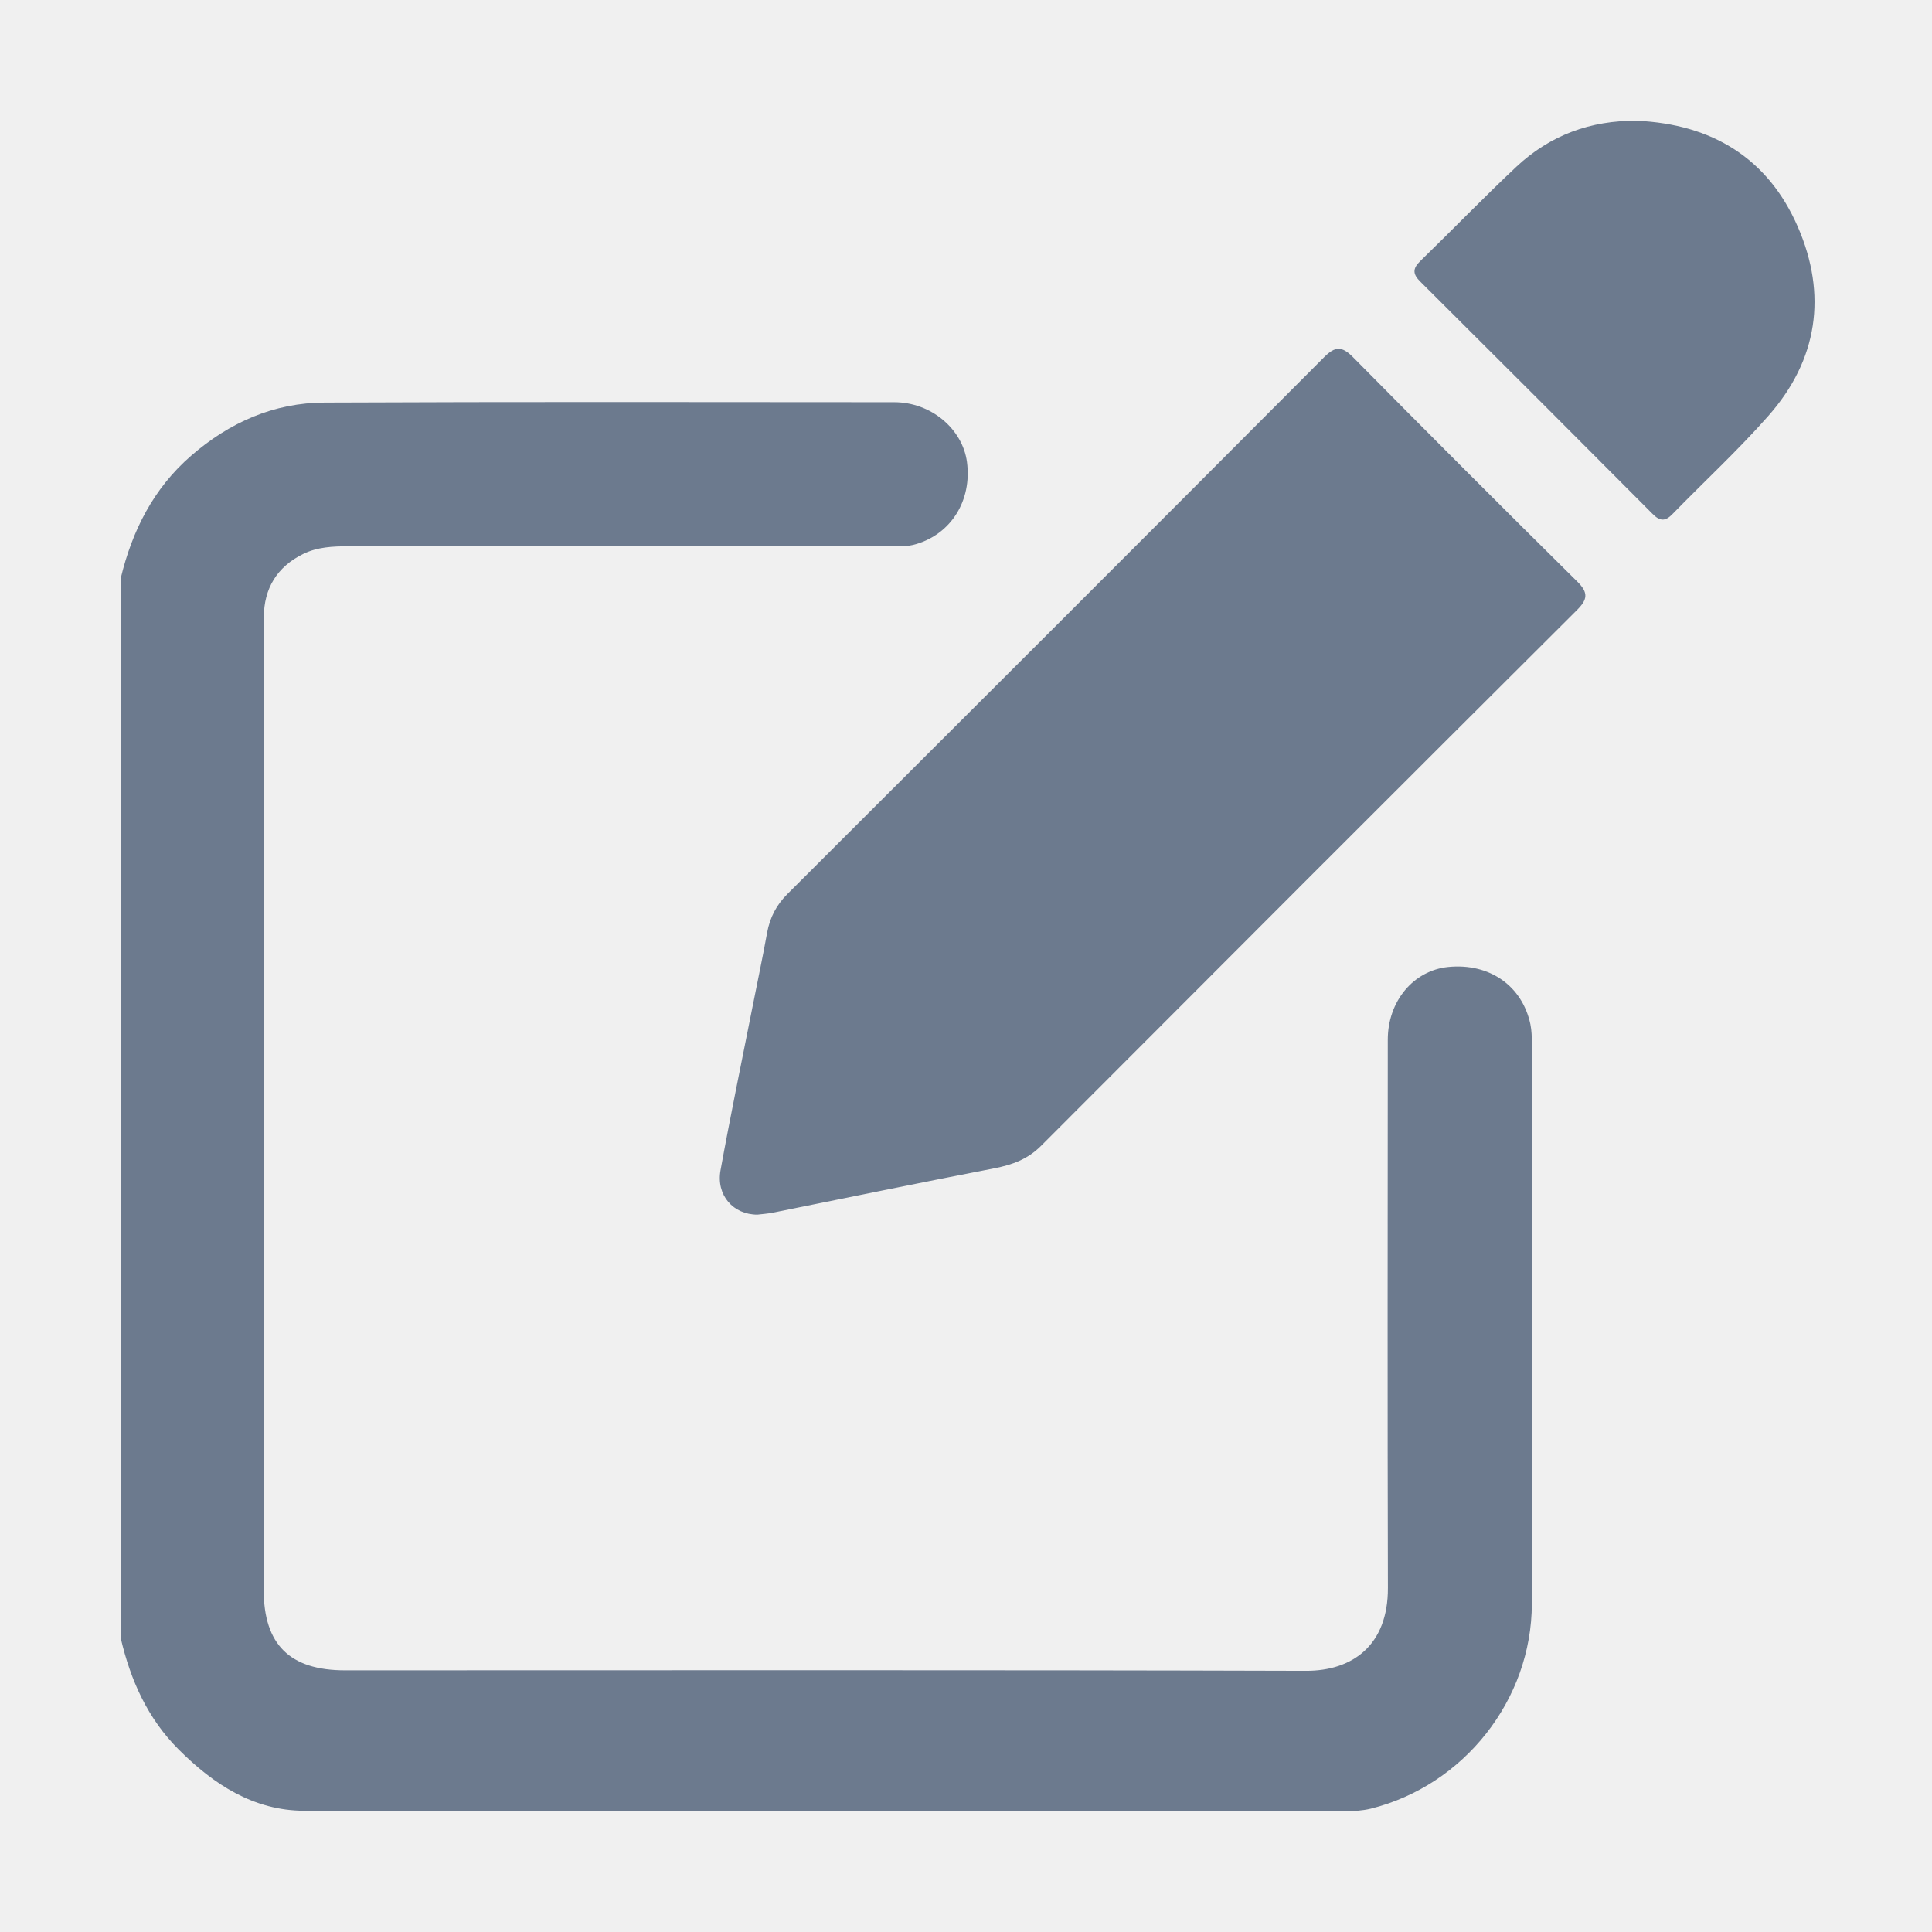
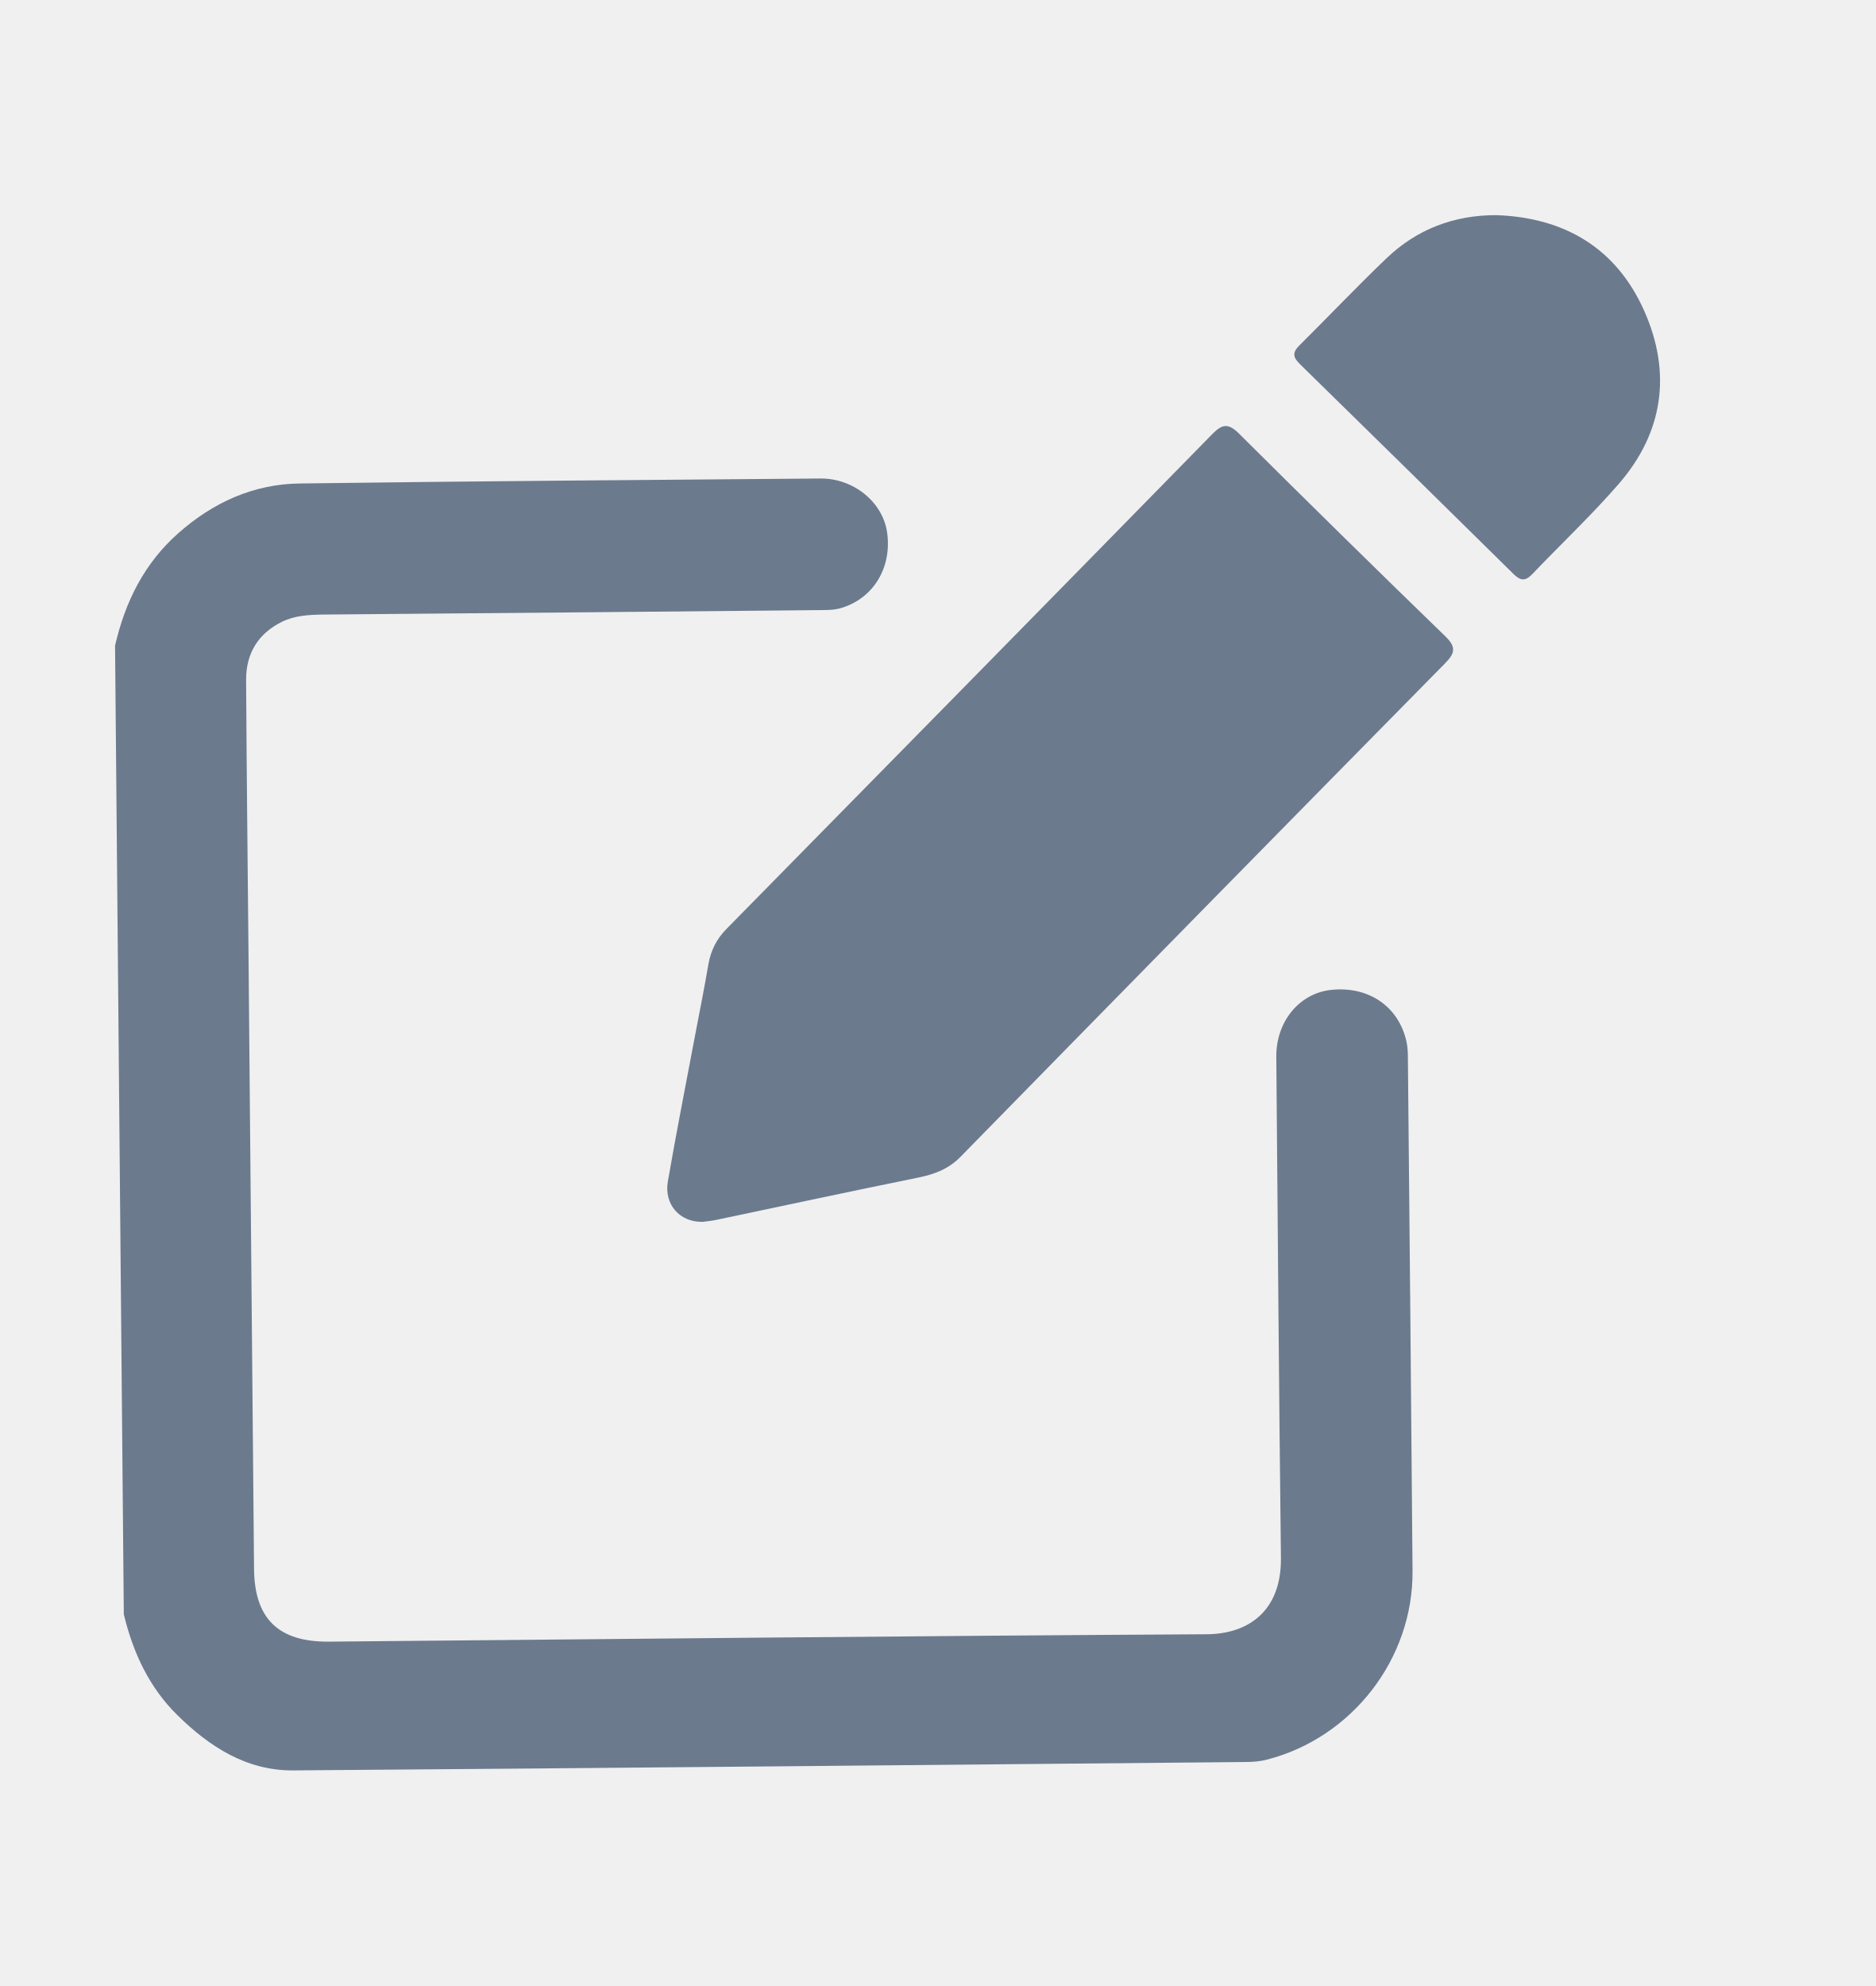
- <svg xmlns="http://www.w3.org/2000/svg" width="16" height="16" viewBox="0 0 16 16" fill="none">
-   <g clip-path="url(#clip0_294_7909)">
-     <path d="M1 4.788C1.095 4.394 1.271 4.045 1.582 3.775C1.899 3.499 2.268 3.335 2.689 3.334C4.261 3.327 5.834 3.33 7.406 3.331C7.709 3.331 7.971 3.551 8.008 3.826C8.05 4.144 7.878 4.42 7.587 4.506C7.516 4.528 7.443 4.524 7.37 4.524C5.875 4.524 4.38 4.525 2.885 4.524C2.757 4.524 2.628 4.53 2.512 4.587C2.295 4.693 2.185 4.873 2.185 5.113C2.183 5.948 2.184 6.782 2.184 7.616C2.184 9.466 2.184 11.317 2.184 13.168C2.184 13.619 2.4 13.833 2.857 13.833C5.51 13.833 8.163 13.829 10.816 13.837C11.2 13.838 11.496 13.626 11.494 13.15C11.49 11.637 11.492 10.124 11.493 8.61C11.493 8.291 11.706 8.037 11.994 8.008C12.334 7.974 12.606 8.163 12.674 8.482C12.685 8.535 12.686 8.591 12.686 8.645C12.686 10.191 12.688 11.736 12.686 13.281C12.685 14.078 12.123 14.787 11.351 14.979C11.284 14.995 11.216 14.999 11.148 14.999C8.272 14.999 5.396 15.002 2.52 14.996C2.1 14.995 1.768 14.777 1.479 14.488C1.223 14.232 1.081 13.915 1 13.567V4.788H1Z" fill="#6C7A8E" />
-     <path d="M6.272 10.059C6.072 10.059 5.93 9.898 5.967 9.692C6.048 9.245 6.141 8.799 6.229 8.353C6.27 8.144 6.315 7.935 6.353 7.724C6.376 7.599 6.429 7.496 6.52 7.405C8.003 5.925 9.486 4.443 10.965 2.959C11.057 2.866 11.113 2.865 11.206 2.959C11.82 3.581 12.439 4.2 13.061 4.815C13.157 4.909 13.148 4.965 13.057 5.055C11.576 6.531 10.098 8.01 8.621 9.49C8.511 9.6 8.384 9.646 8.237 9.675C7.625 9.793 7.015 9.919 6.404 10.042C6.36 10.051 6.314 10.054 6.272 10.059V10.059Z" fill="#6C7A8E" />
-     <path d="M13.557 1C14.176 1.028 14.641 1.308 14.889 1.879C15.133 2.44 15.055 2.98 14.645 3.444C14.396 3.727 14.117 3.984 13.853 4.255C13.792 4.319 13.748 4.319 13.685 4.255C13.046 3.613 12.405 2.972 11.763 2.333C11.701 2.272 11.696 2.227 11.76 2.164C12.028 1.904 12.287 1.635 12.559 1.38C12.837 1.12 13.172 0.996 13.557 1Z" fill="#6C7A8E" />
+ <svg xmlns="http://www.w3.org/2000/svg" width="17" height="18" viewBox="0 0 17 18" fill="none">
+   <g clip-path="url(#clip0_685_2206)">
+     <g clip-path="url(#clip1_685_2206)">
+       <path d="M1.043 5.852C1.134 5.456 1.307 5.106 1.616 4.833C1.931 4.554 2.298 4.387 2.718 4.382C4.291 4.361 5.863 4.35 7.436 4.337C7.739 4.334 8.003 4.552 8.042 4.826C8.087 5.144 7.918 5.422 7.628 5.51C7.556 5.532 7.483 5.529 7.411 5.53C5.916 5.544 4.421 5.558 2.926 5.57C2.797 5.572 2.669 5.579 2.553 5.637C2.337 5.745 2.229 5.926 2.231 6.166C2.236 7 2.245 7.834 2.253 8.669C2.269 10.519 2.286 12.37 2.303 14.22C2.307 14.672 2.525 14.883 2.982 14.879C5.634 14.855 8.287 14.827 10.94 14.812C11.325 14.809 11.618 14.594 11.612 14.118C11.594 12.605 11.583 11.092 11.57 9.579C11.567 9.26 11.778 9.003 12.066 8.972C12.405 8.935 12.679 9.121 12.75 9.44C12.762 9.493 12.763 9.549 12.763 9.603C12.778 11.148 12.793 12.693 12.805 14.239C12.811 15.036 12.256 15.75 11.486 15.948C11.418 15.966 11.351 15.97 11.283 15.97C8.407 15.996 5.531 16.025 2.655 16.046C2.235 16.048 1.901 15.833 1.61 15.547C1.351 15.293 1.206 14.978 1.122 14.63L1.043 5.852H1.043Z" fill="#6C7A8E" />
+       <path d="M6.363 11.074C6.162 11.076 6.019 10.916 6.054 10.71C6.131 10.262 6.22 9.816 6.304 9.369C6.344 9.159 6.386 8.95 6.422 8.739C6.444 8.614 6.496 8.51 6.587 8.418C8.056 6.925 9.525 5.43 10.991 3.933C11.083 3.839 11.138 3.837 11.232 3.93C11.852 4.547 12.476 5.16 13.104 5.769C13.2 5.863 13.192 5.918 13.102 6.01C11.635 7.499 10.17 8.991 8.707 10.485C8.598 10.596 8.471 10.643 8.324 10.673C7.713 10.797 7.104 10.928 6.495 11.056C6.45 11.066 6.405 11.069 6.363 11.075L6.363 11.074Z" fill="#6C7A8E" />
+       <path d="M13.566 1.95C14.184 1.972 14.652 2.249 14.905 2.817C15.154 3.376 15.081 3.917 14.675 4.385C14.428 4.67 14.152 4.929 13.891 5.203C13.83 5.267 13.786 5.267 13.722 5.204C13.077 4.568 12.431 3.933 11.783 3.299C11.72 3.238 11.715 3.194 11.779 3.131C12.044 2.868 12.301 2.597 12.571 2.339C12.846 2.077 13.181 1.949 13.566 1.95Z" fill="#6C7A8E" />
+     </g>
  </g>
  <defs>
-     <clipPath id="clip0_294_7909">
-       <rect width="14.027" height="14" fill="white" transform="translate(1 1)" />
+     <clipPath id="clip0_685_2206">
+       <rect width="16" height="16" fill="white" transform="translate(0 1.07263) rotate(-0.51749)" />
+     </clipPath>
+     <clipPath id="clip1_685_2206">
+       <rect width="14.027" height="14" fill="white" transform="translate(1.00879 2.0636) rotate(-0.51749)" />
    </clipPath>
  </defs>
</svg>
